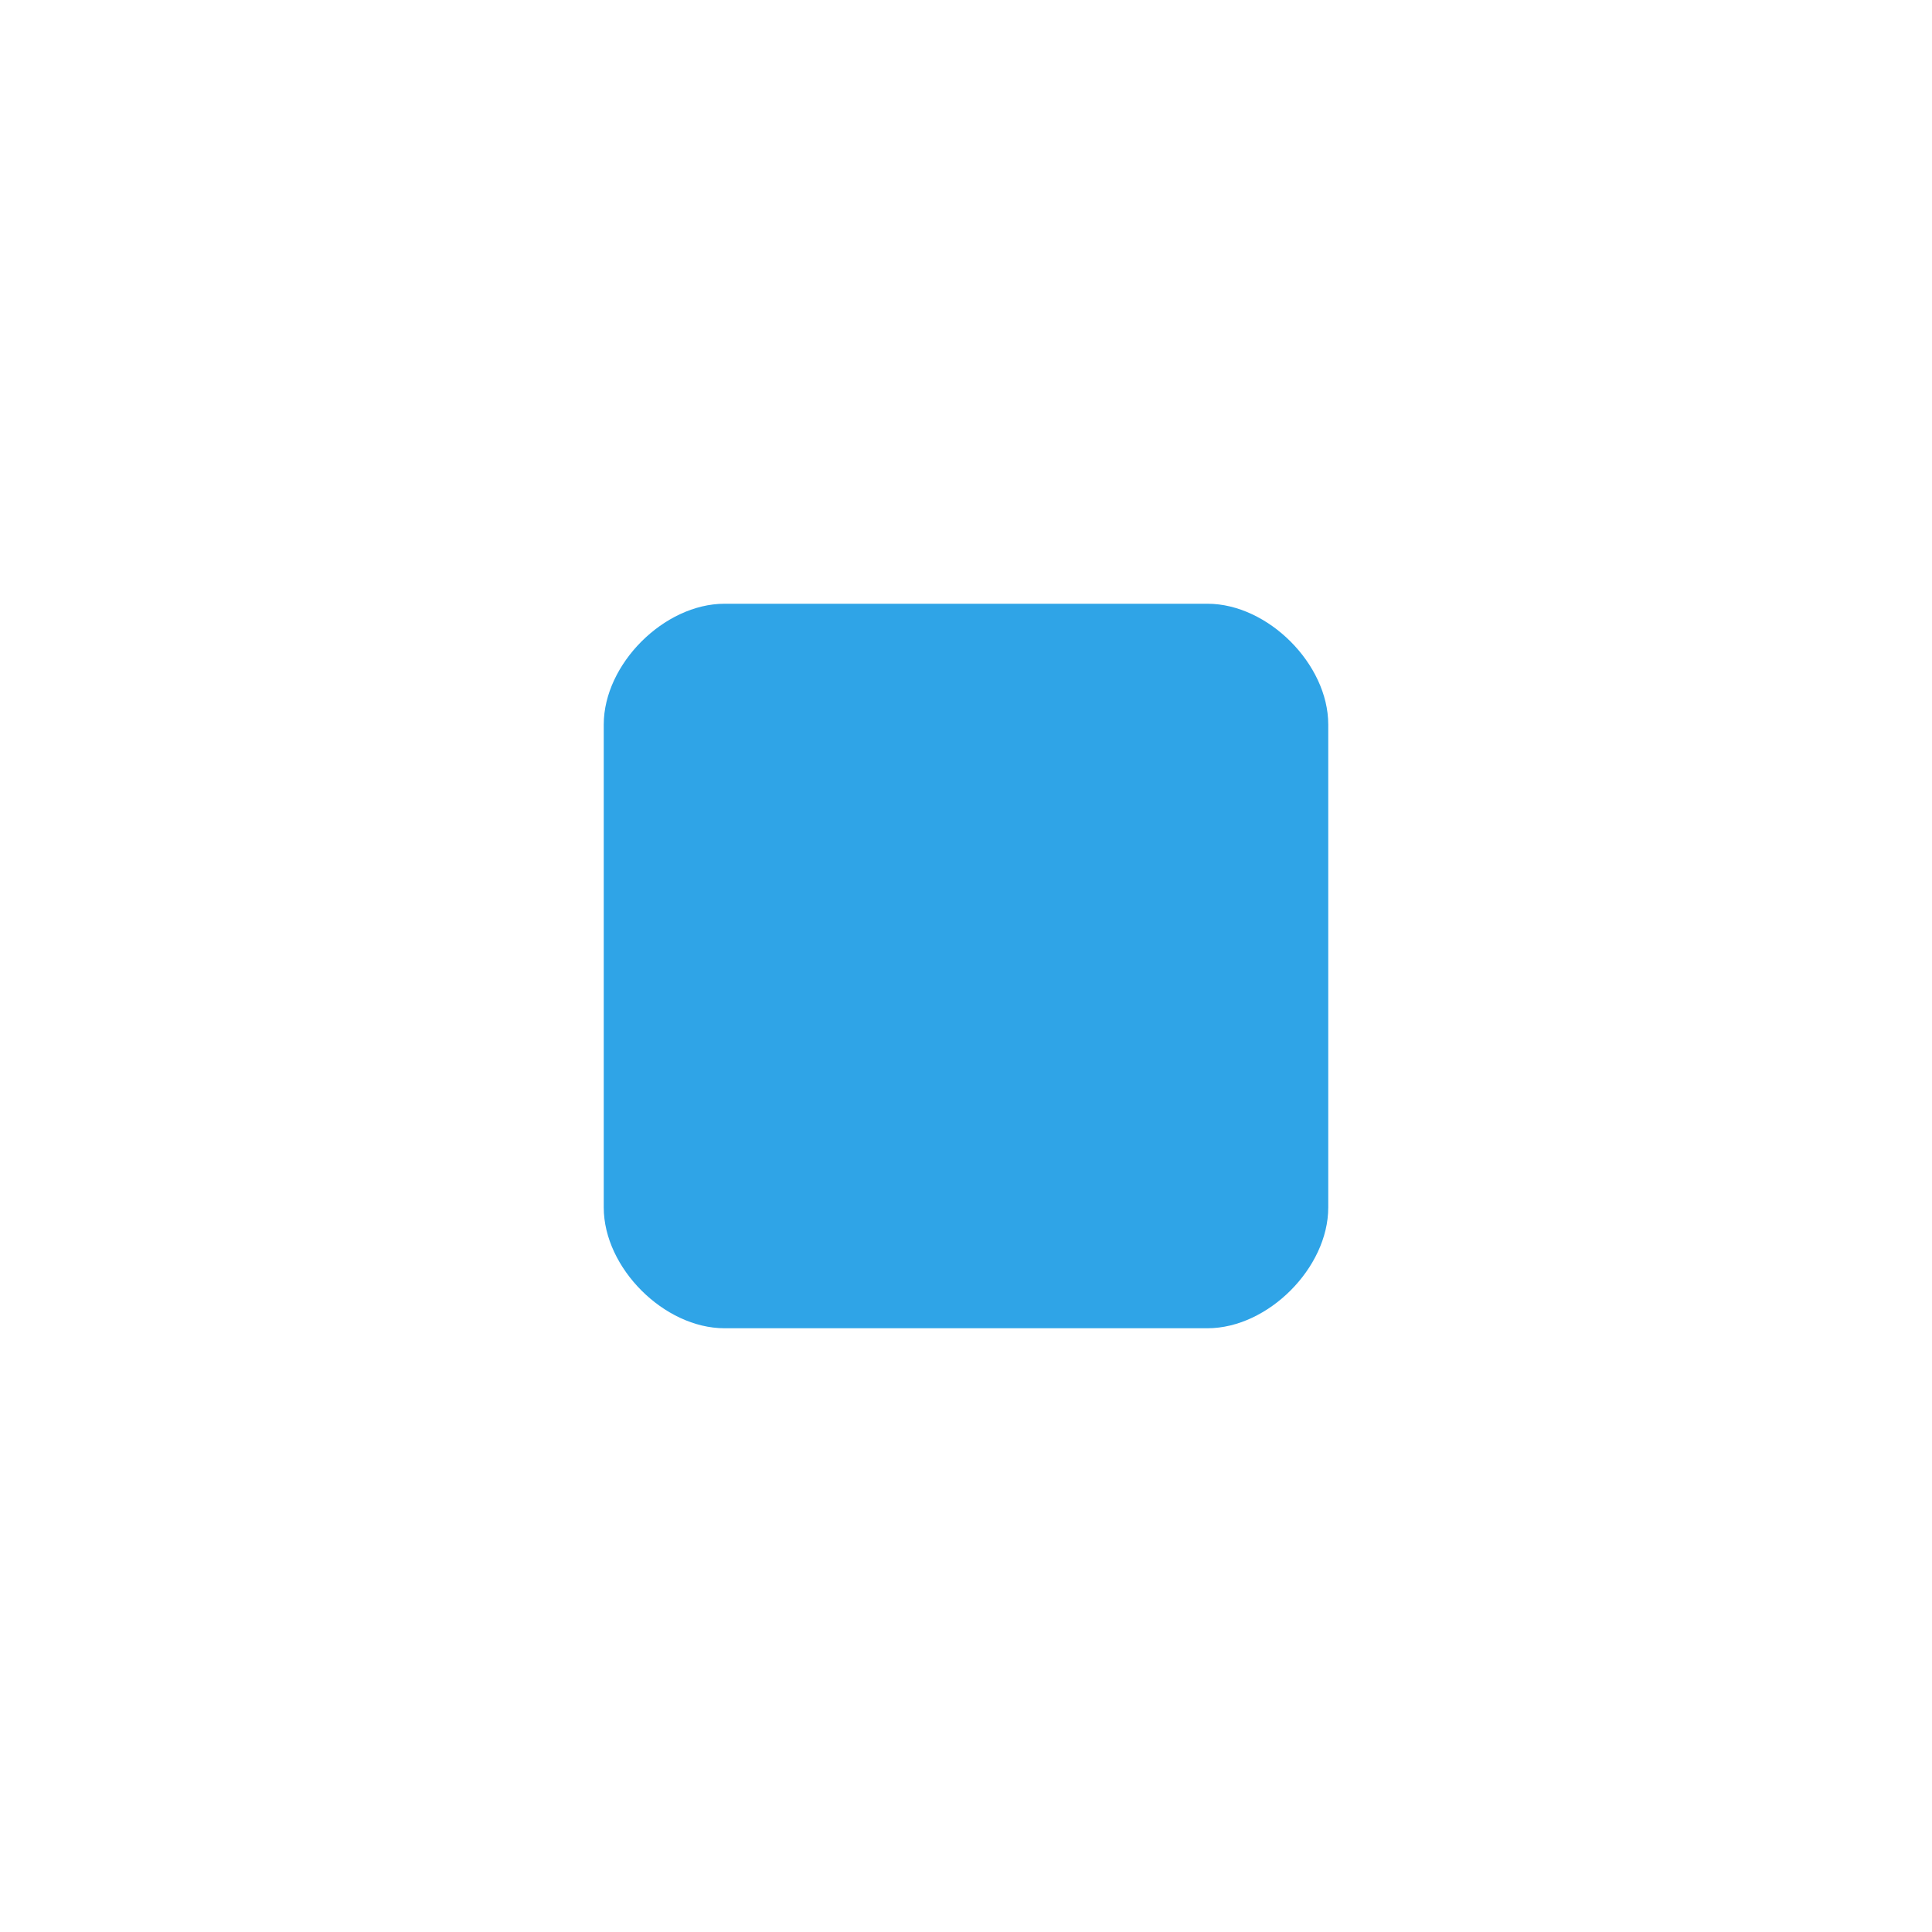
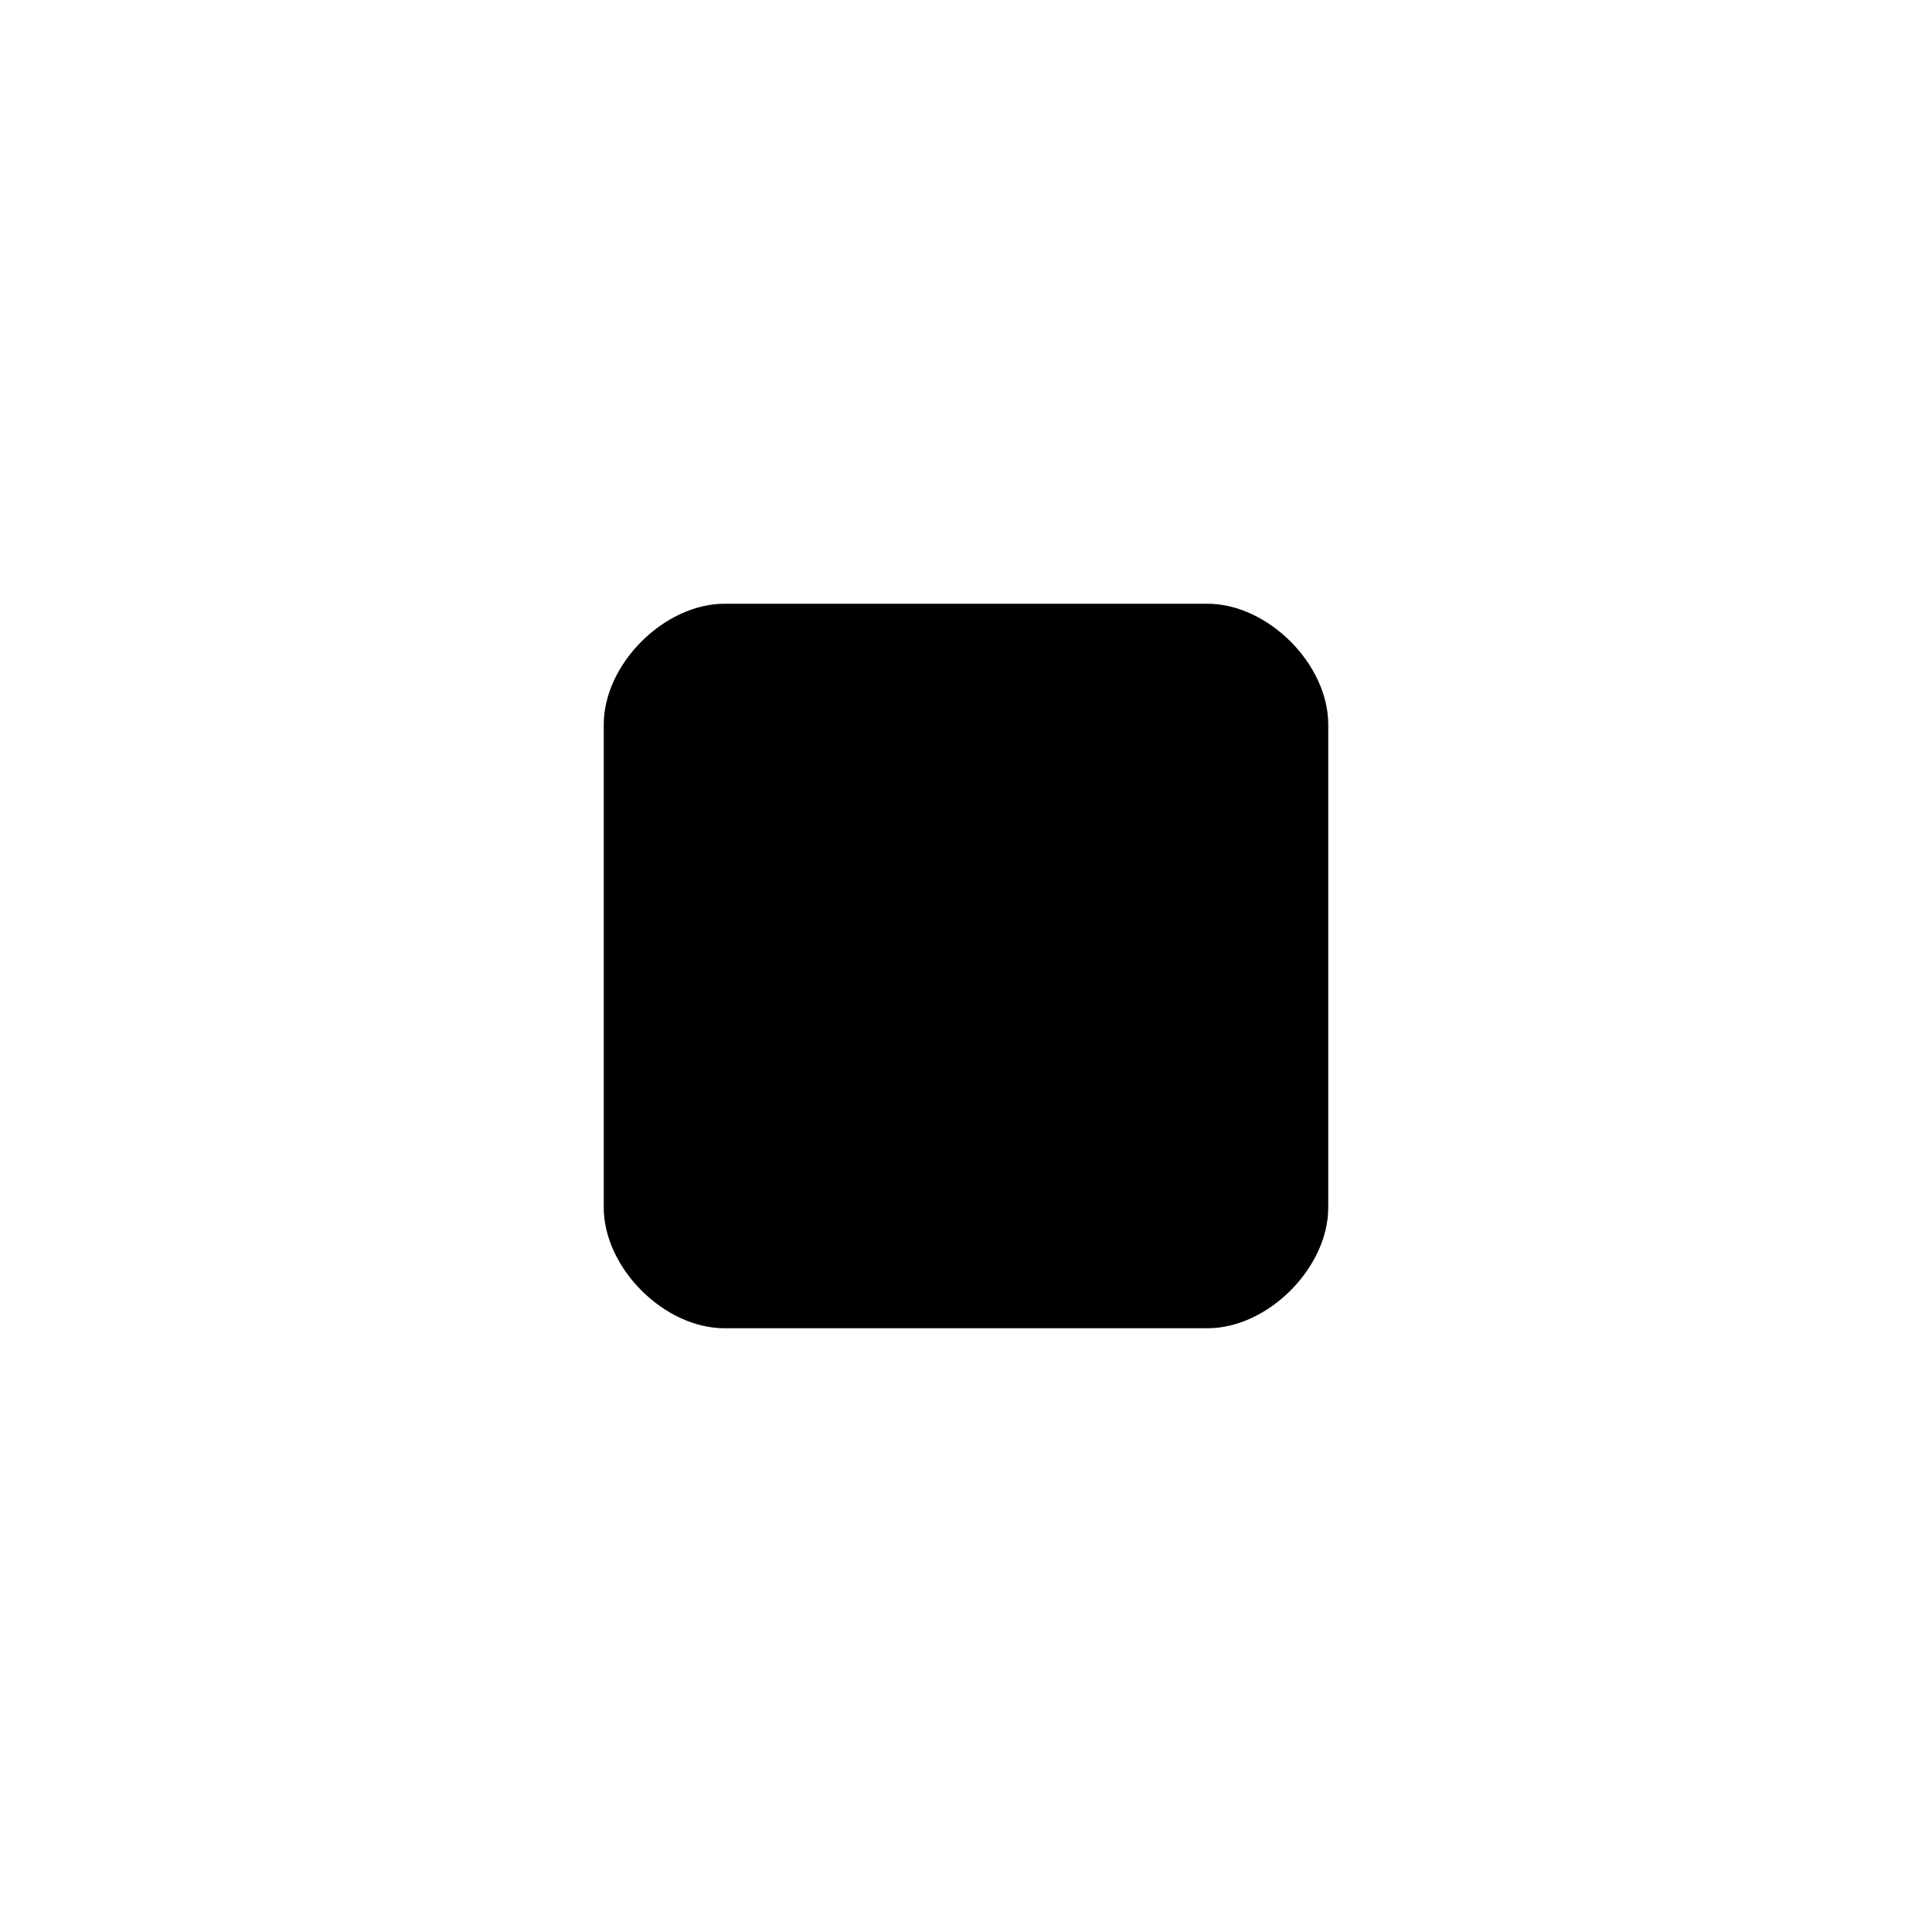
<svg xmlns="http://www.w3.org/2000/svg" width="16" height="16" viewBox="-5 -5 16 16" preserveAspectRatio="xMinYMid meet" overflow="visible" enable-background="new -5 -5 16 16">
-   <path d="M6 5c0 .5-.5 1-1 1h-4c-.5 0-1-.5-1-1v-4c0-.5.5-1 1-1h4c.5 0 1 .5 1 1v4z" fill="#2fa4e7" />
+   <path d="M6 5c0 .5-.5 1-1 1h-4c-.5 0-1-.5-1-1v-4c0-.5.5-1 1-1h4c.5 0 1 .5 1 1v4z" fill="#000000" />
</svg>
